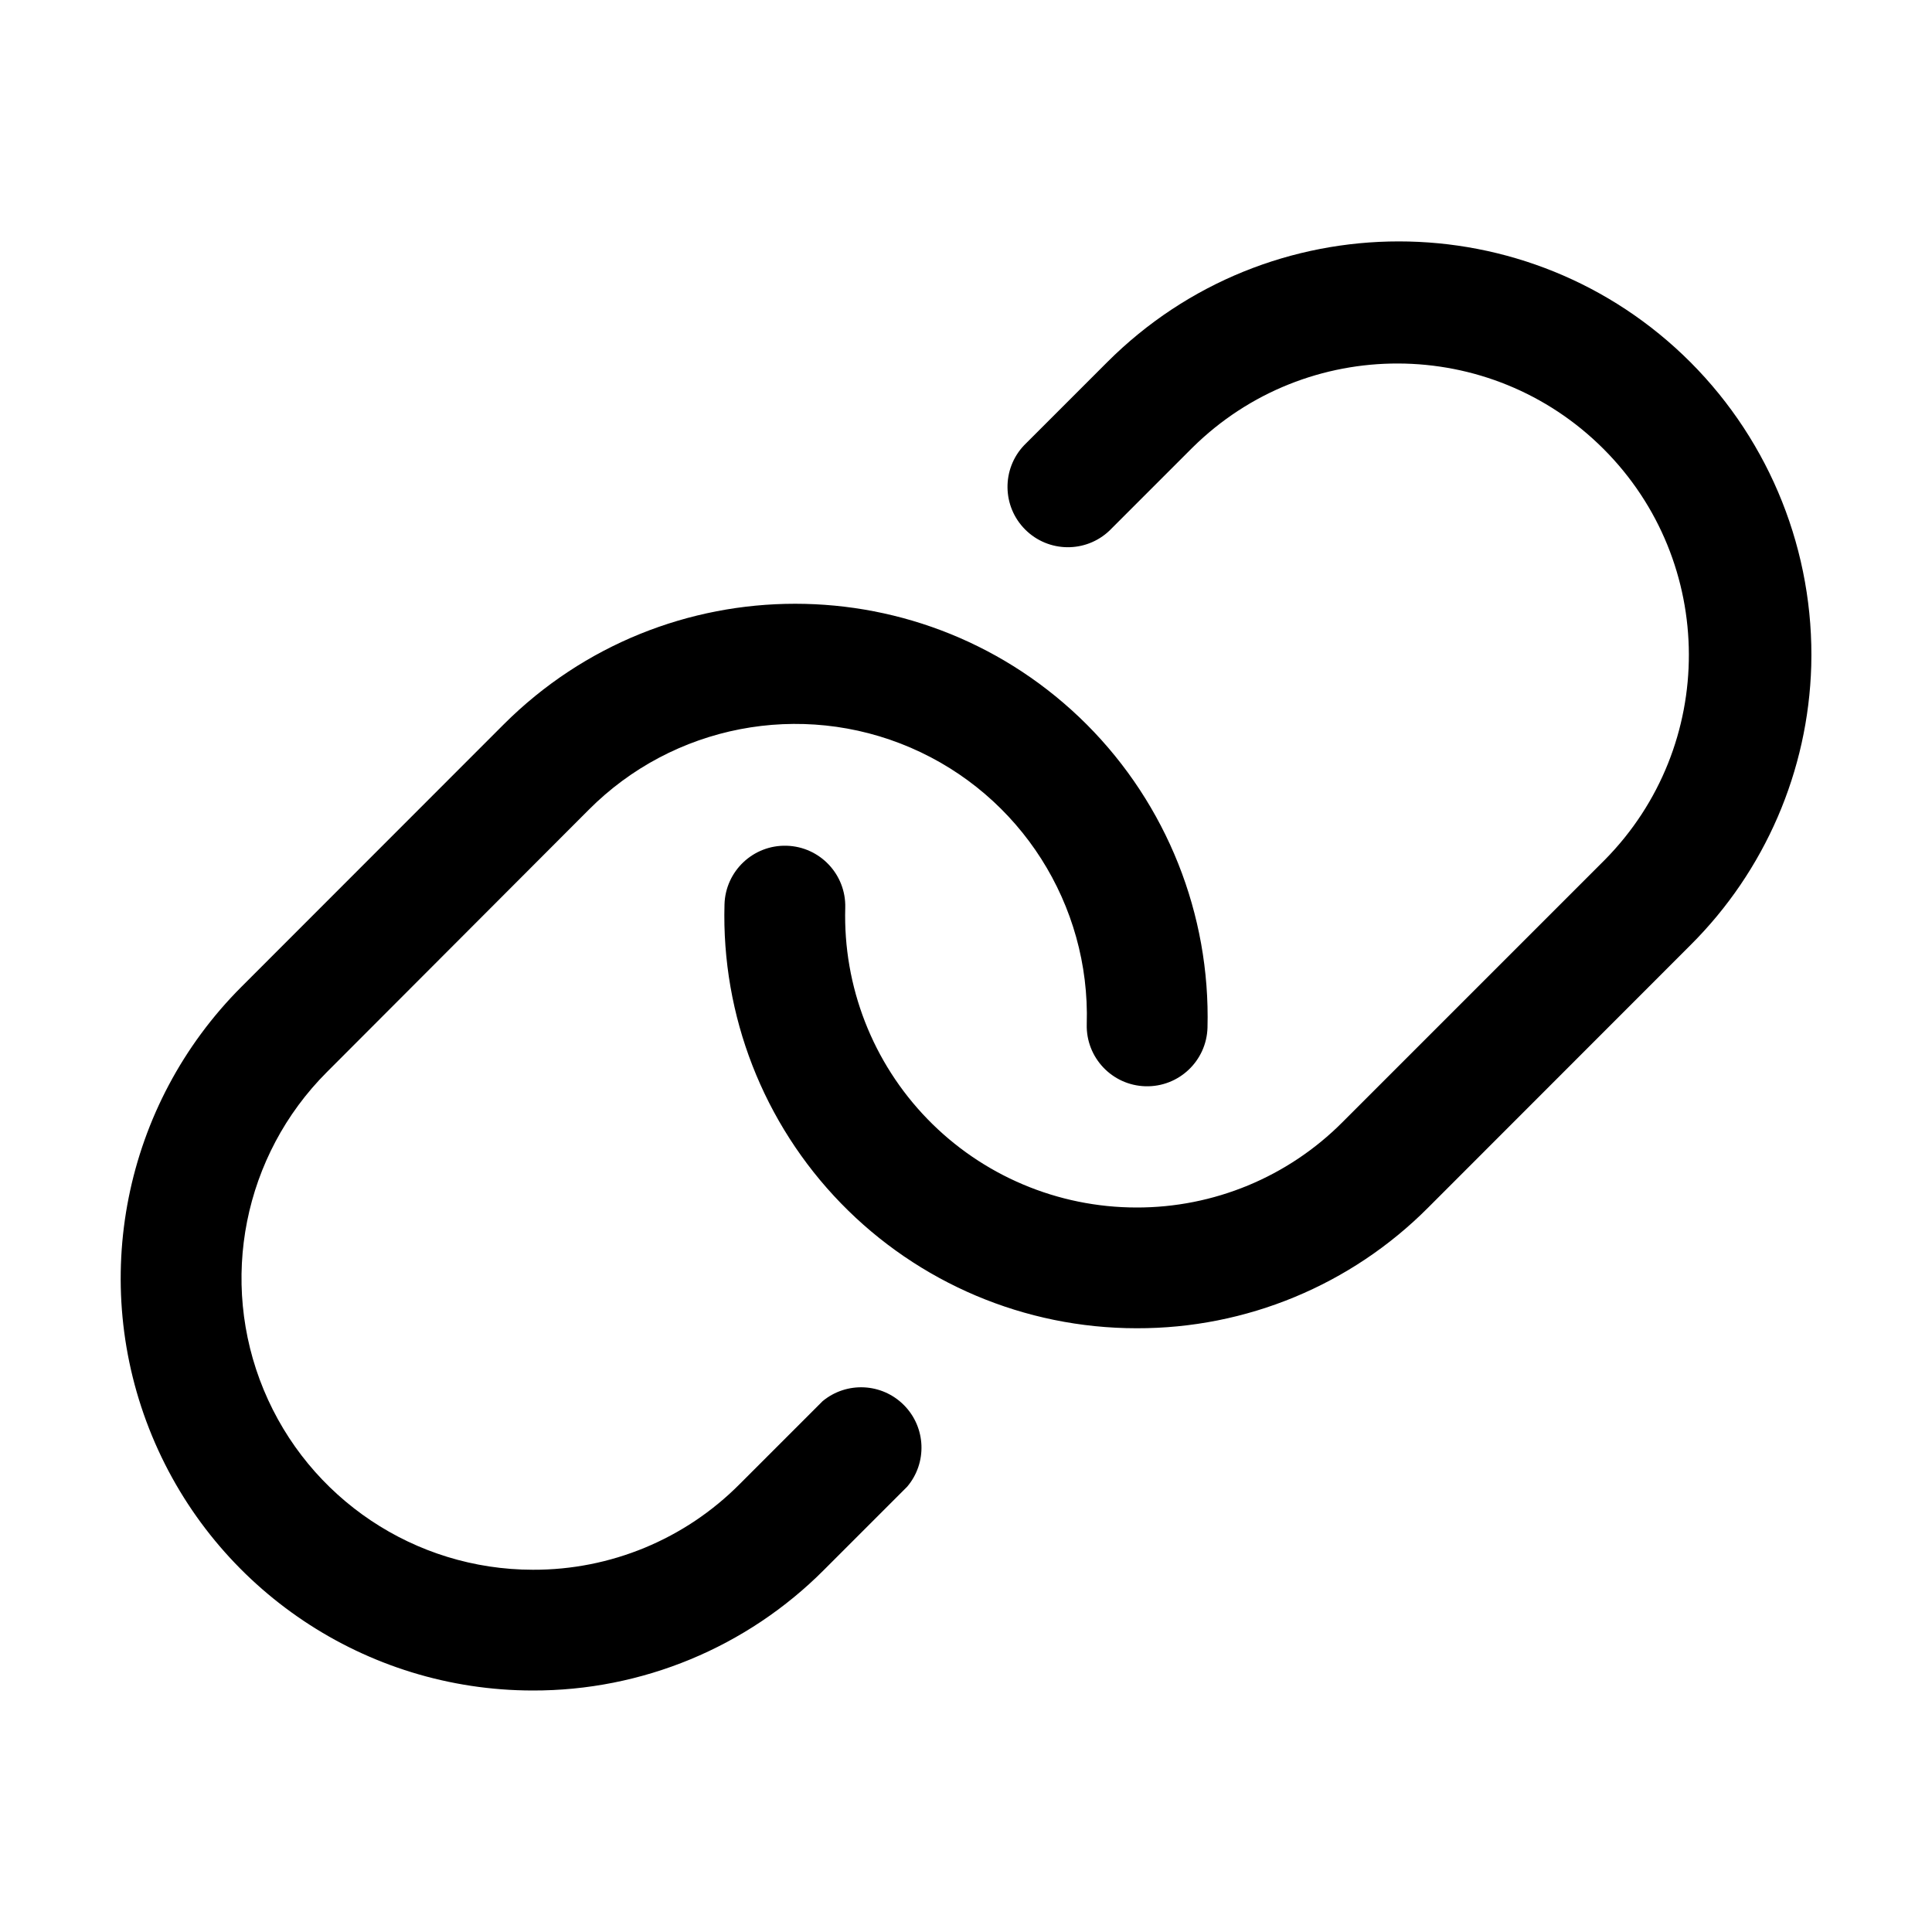
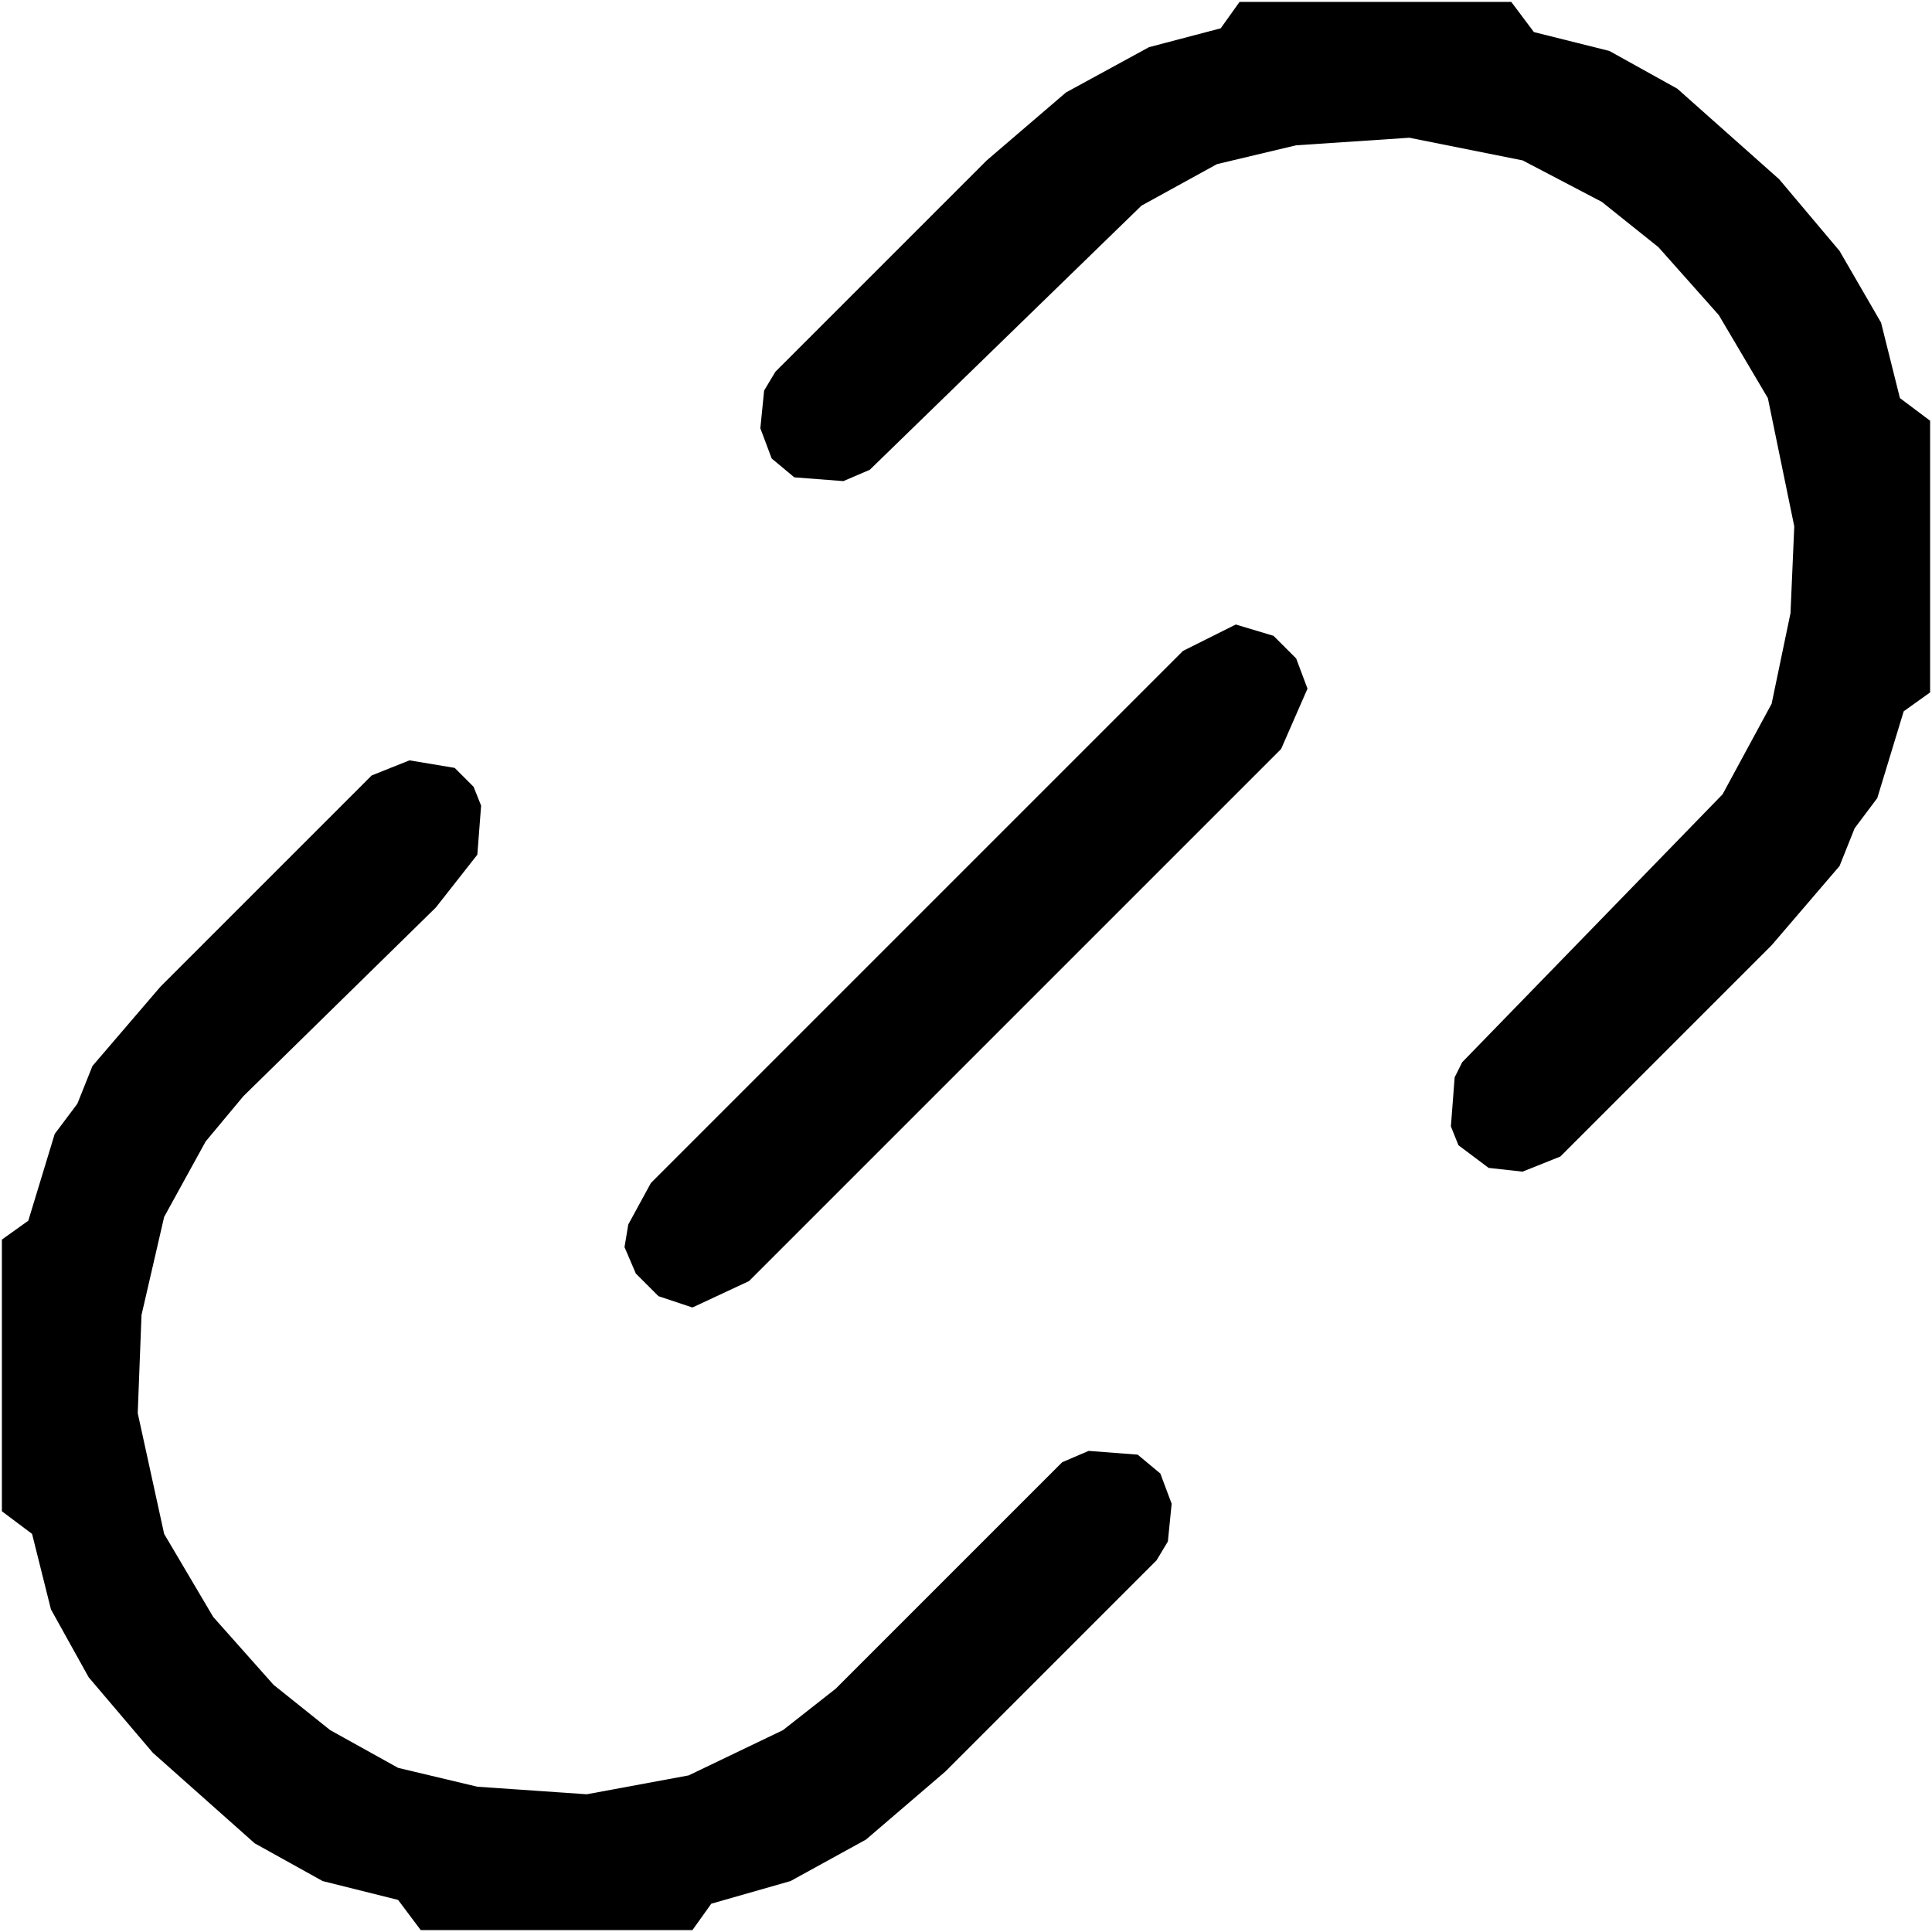
- <svg xmlns="http://www.w3.org/2000/svg" width="32" height="32" fill="#000000" viewBox="0 0 256 256">
-   <path d="M240,88.23a54.43,54.43,0,0,1-16,37L189.25,160a54.27,54.27,0,0,1-38.63,16h-.05A54.63,54.63,0,0,1,96,119.84a8,8,0,0,1,16,.45A38.62,38.62,0,0,0,150.58,160h0a38.39,38.39,0,0,0,27.31-11.31l34.75-34.75a38.63,38.63,0,0,0-54.63-54.63l-11,11A8,8,0,0,1,135.7,59l11-11A54.65,54.65,0,0,1,224,48,54.86,54.86,0,0,1,240,88.23ZM109,185.66l-11,11A38.41,38.41,0,0,1,70.6,208h0a38.63,38.63,0,0,1-27.29-65.94L78,107.31A38.63,38.63,0,0,1,144,135.71a8,8,0,0,0,16,.45A54.86,54.86,0,0,0,144,96a54.65,54.65,0,0,0-77.27,0L32,130.75A54.62,54.62,0,0,0,70.56,224h0a54.28,54.28,0,0,0,38.64-16l11-11A8,8,0,0,0,109,185.66Z" />
+ <svg xmlns="http://www.w3.org/2000/svg" width="512" height="512" viewBox="0 0 512 512">
+   <path d="M 108.50,201.50 L 98.50,205.50 L 42.50,261.50 L 24.50,282.50 L 20.50,292.50 L 14.50,300.50 L 7.50,323.50 L 0.50,328.50 L 0.50,400.50 L 8.50,406.50 L 13.50,426.50 L 23.50,444.50 L 40.50,464.50 L 67.50,488.50 L 85.50,498.50 L 105.50,503.50 L 111.50,511.50 L 183.50,511.50 L 188.50,504.50 L 209.50,498.50 L 229.50,487.50 L 250.50,469.50 L 306.50,413.50 L 309.50,408.50 L 310.50,398.50 L 307.50,390.50 L 301.50,385.50 L 288.50,384.50 L 281.50,387.50 L 221.50,447.50 L 207.50,458.50 L 182.50,470.50 L 155.50,475.50 L 126.50,473.50 L 105.50,468.50 L 87.50,458.50 L 72.50,446.50 L 56.50,428.50 L 43.50,406.50 L 36.50,374.50 L 37.50,348.50 L 43.50,322.50 L 54.50,302.50 L 64.50,290.50 L 115.50,240.50 L 126.50,226.50 L 127.50,213.50 L 125.50,208.50 L 120.50,203.50 Z M 337.50,168.50 L 327.50,165.50 L 313.50,172.50 L 172.50,313.50 L 166.50,324.50 L 165.50,330.50 L 168.50,337.50 L 174.50,343.50 L 183.50,346.50 L 198.50,339.50 L 339.50,198.50 L 346.50,182.50 L 343.50,174.50 Z M 328.50,0.50 L 323.50,7.50 L 304.50,12.50 L 282.50,24.50 L 261.50,42.50 L 205.50,98.50 L 202.50,103.50 L 201.50,113.50 L 204.50,121.50 L 210.50,126.50 L 223.50,127.50 L 230.50,124.50 L 302.50,54.50 L 322.50,43.50 L 343.50,38.50 L 373.50,36.50 L 403.50,42.50 L 424.50,53.50 L 439.50,65.50 L 455.50,83.50 L 468.50,105.50 L 475.50,139.50 L 474.50,162.50 L 469.50,186.50 L 456.50,210.50 L 387.50,281.50 L 385.50,285.50 L 384.50,298.50 L 386.50,303.50 L 394.50,309.50 L 403.50,310.50 L 413.50,306.50 L 469.50,250.50 L 487.50,229.50 L 491.50,219.50 L 497.50,211.50 L 504.50,188.50 L 511.50,183.50 L 511.50,111.50 L 503.50,105.50 L 498.50,85.50 L 487.50,66.50 L 471.50,47.50 L 444.50,23.50 L 426.50,13.50 L 406.50,8.50 L 400.50,0.50 Z" fill="currentColor" fill-rule="evenodd" clip-rule="evenodd" />
</svg>
